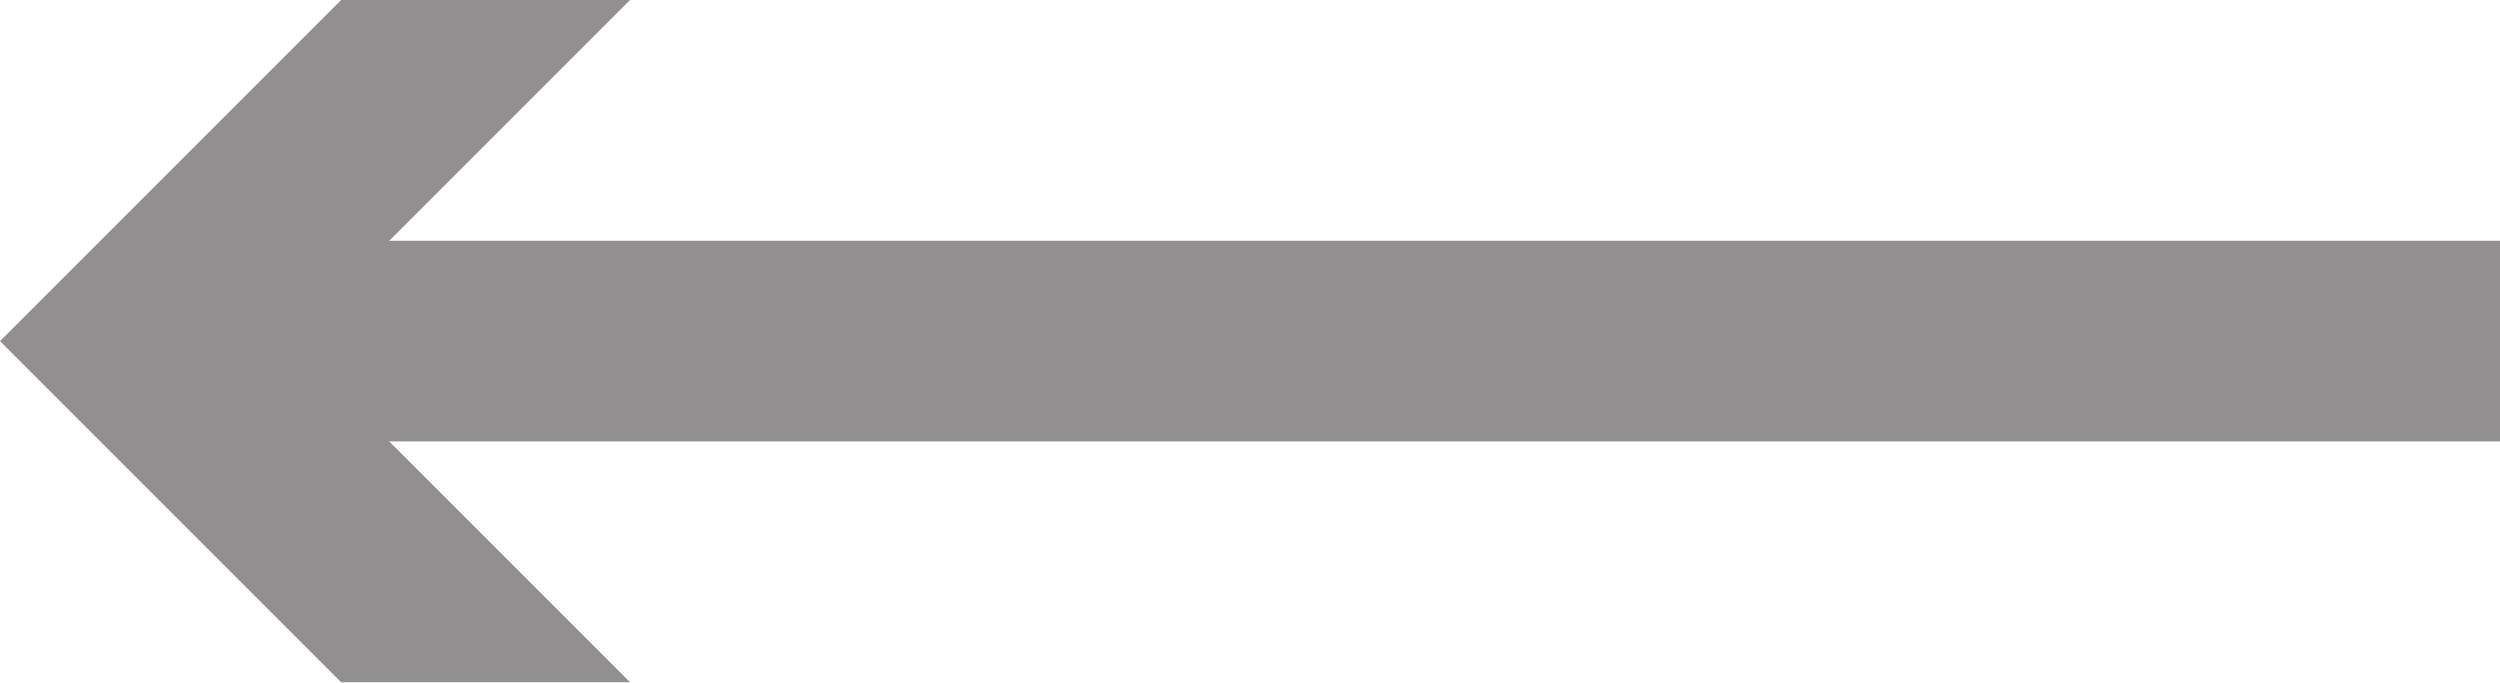
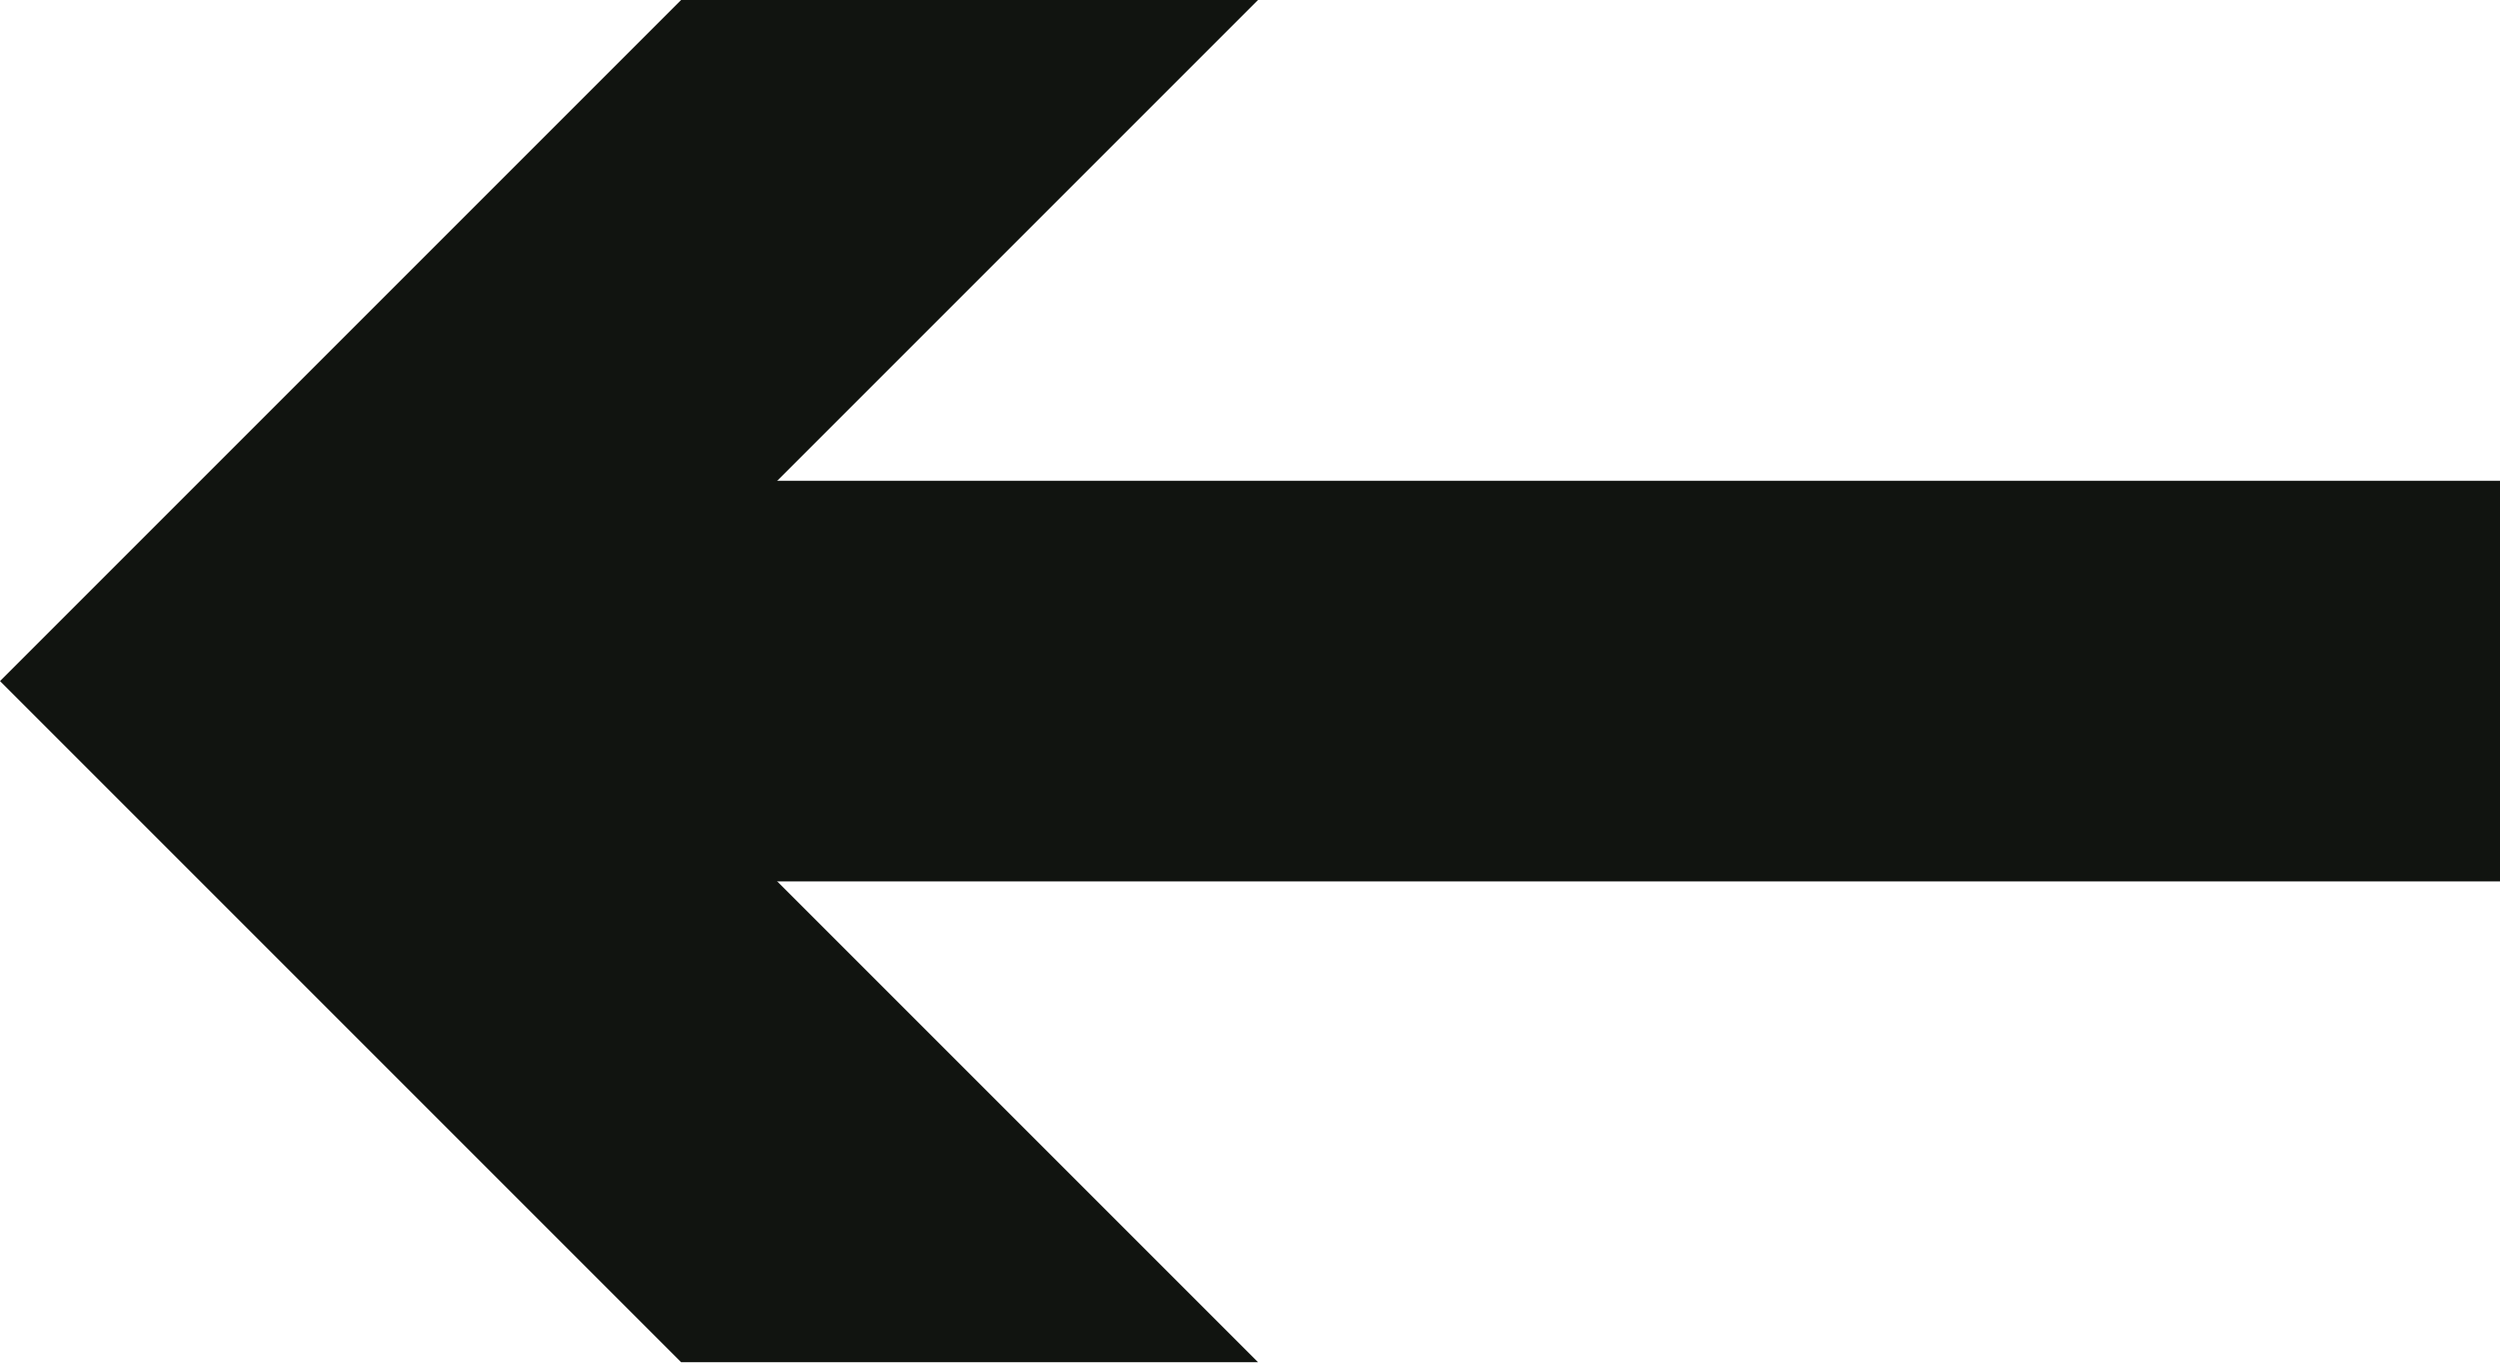
- <svg xmlns="http://www.w3.org/2000/svg" id="Layer_1" data-name="Layer 1" viewBox="0 0 6.23 1.7">
+ <svg xmlns="http://www.w3.org/2000/svg" id="Layer_1" data-name="Layer 1" viewBox="0 0 3.12 1.7">
  <defs>
-     <style>.cls-1{opacity:0.5;}.cls-2{fill:none;stroke:#231f20;stroke-miterlimit:10;stroke-width:0.5px;}.cls-3{fill:#231f20;}</style>
+     <style>.cls-1{fill:none;stroke:#111410;stroke-miterlimit:10;stroke-width:0.5px;}.cls-2{fill:#111410;}</style>
  </defs>
-   <g class="cls-1">
-     <line class="cls-2" x1="0.57" y1="0.85" x2="6.23" y2="0.85" />
-     <polygon class="cls-3" points="1.57 1.7 0.72 0.85 1.57 0 0.85 0 0 0.85 0.85 1.7 1.57 1.7" />
-   </g>
+   <line class="cls-1" x1="0.57" y1="0.85" x2="3.12" y2="0.85" />
+   <polygon class="cls-2" points="1.57 1.7 0.72 0.85 1.57 0 0.85 0 0 0.85 0.85 1.7 1.57 1.7" />
</svg>
